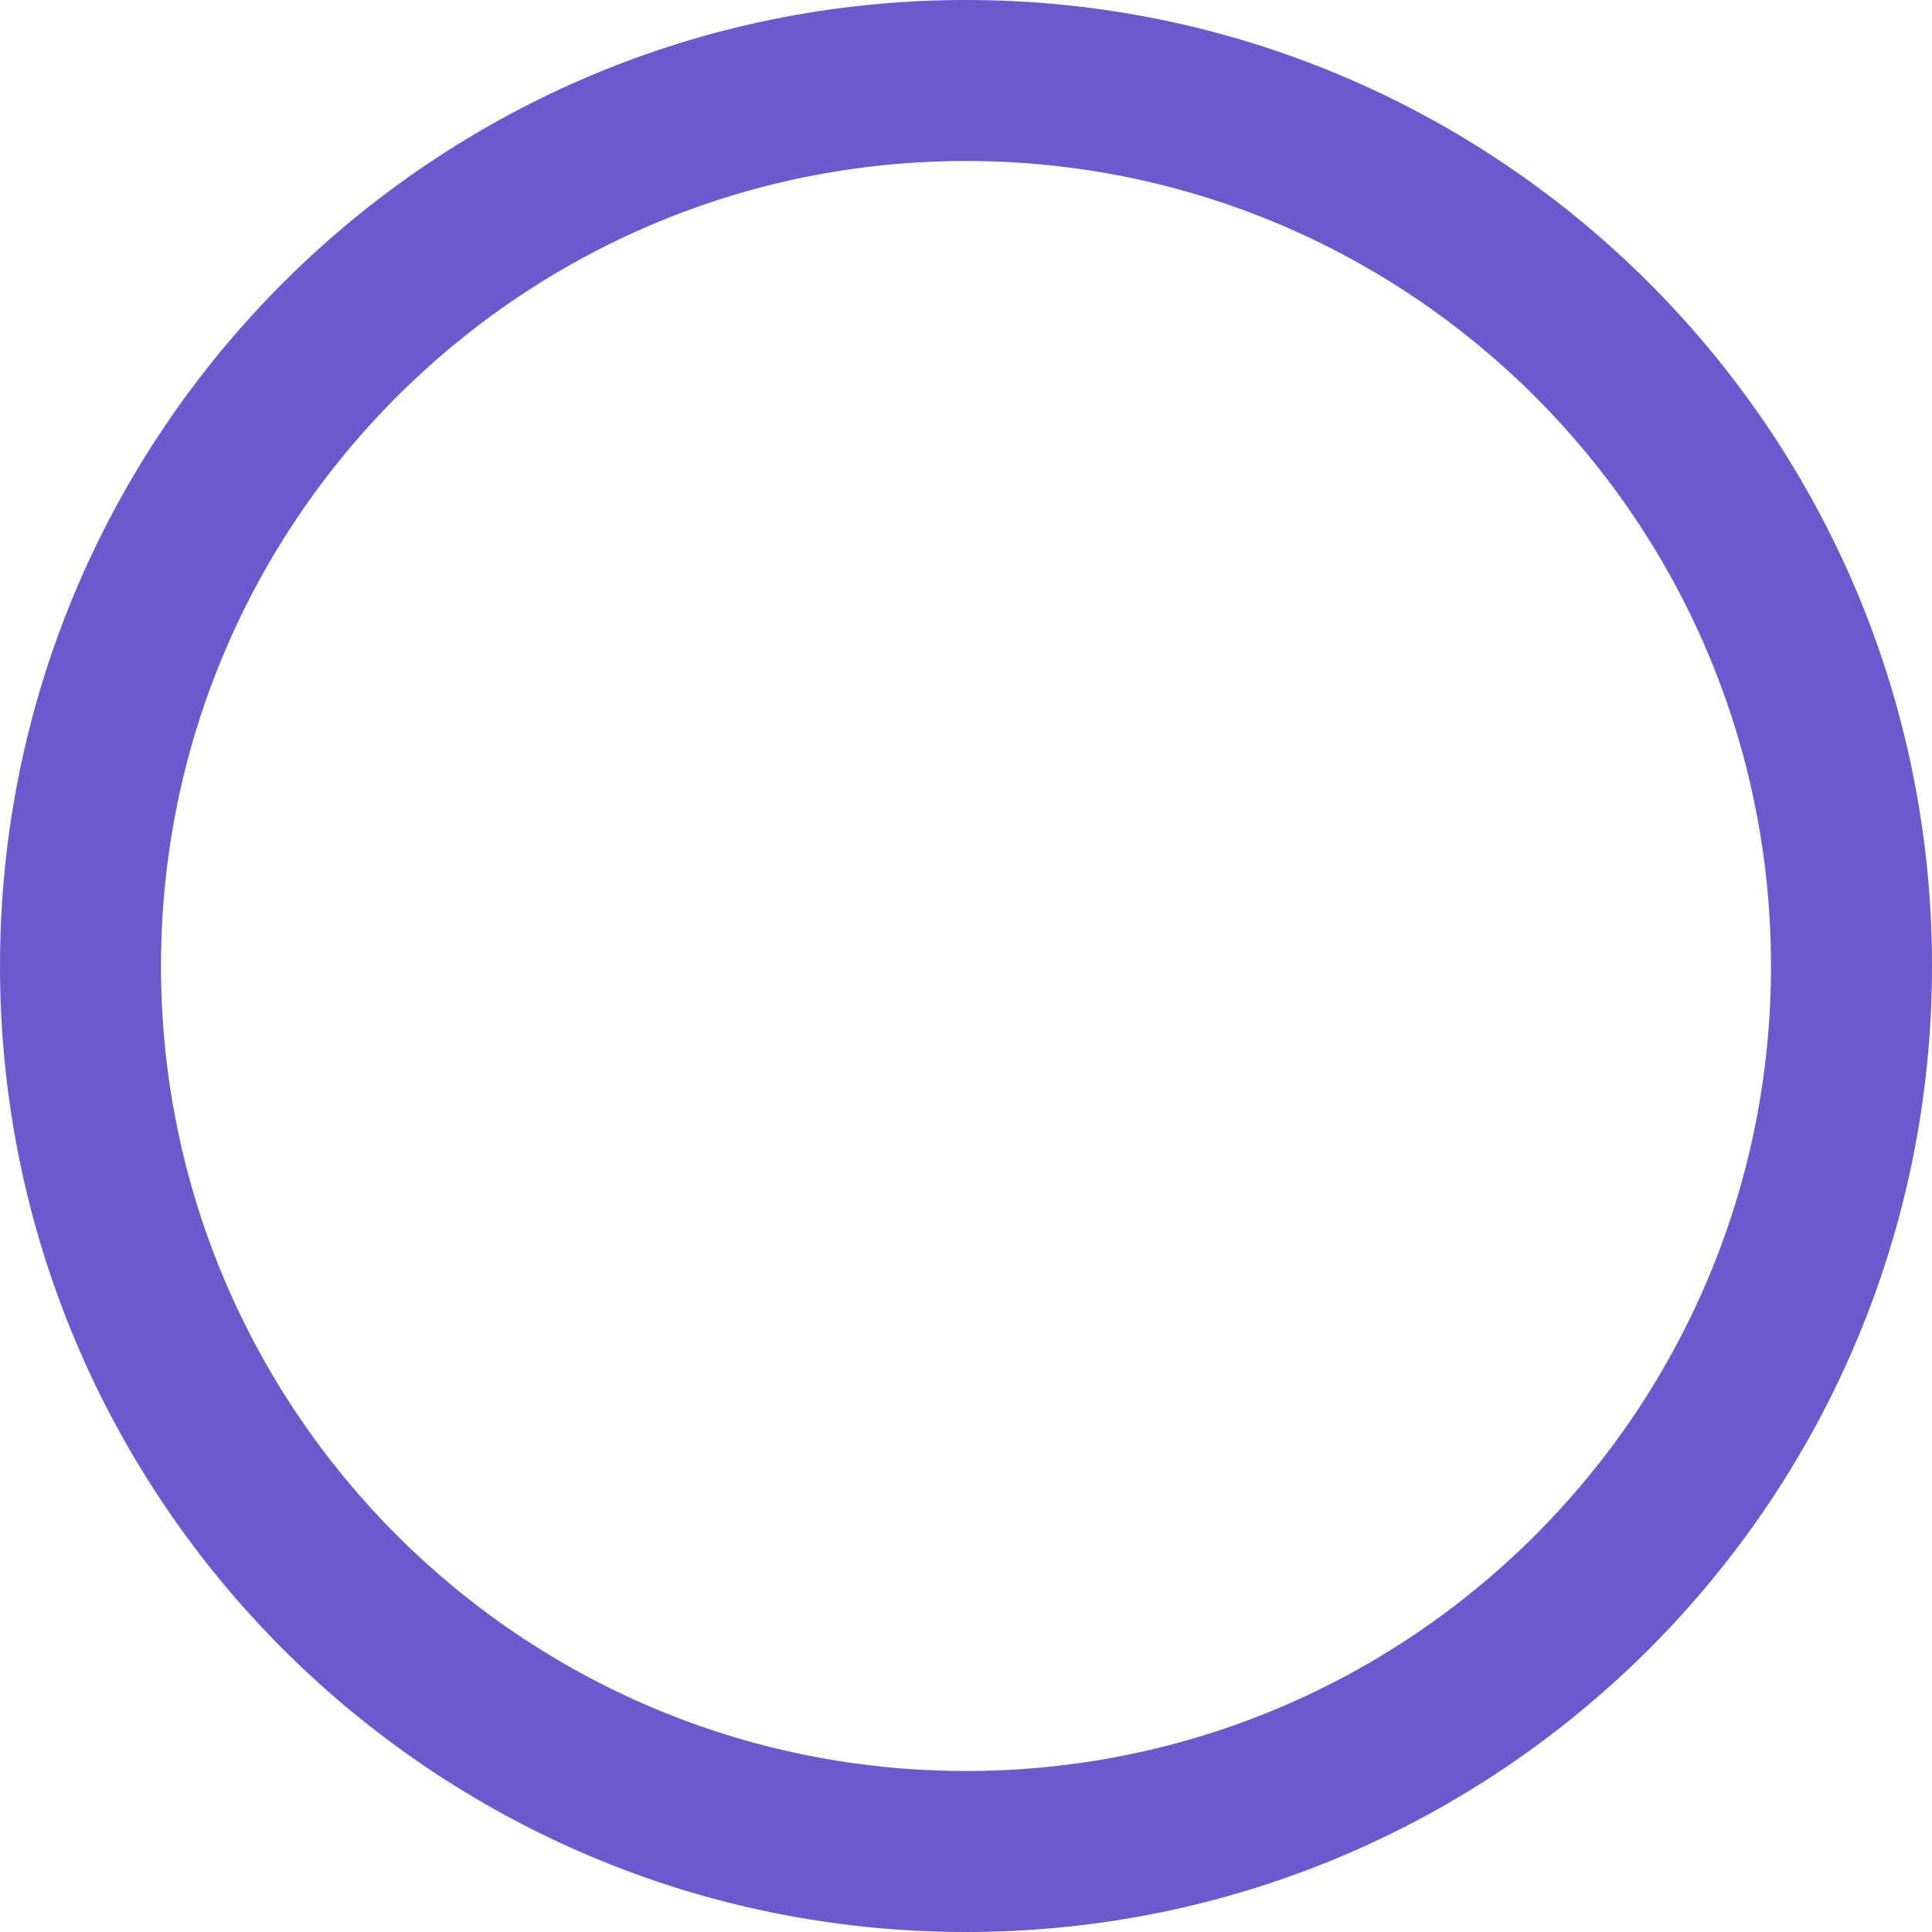
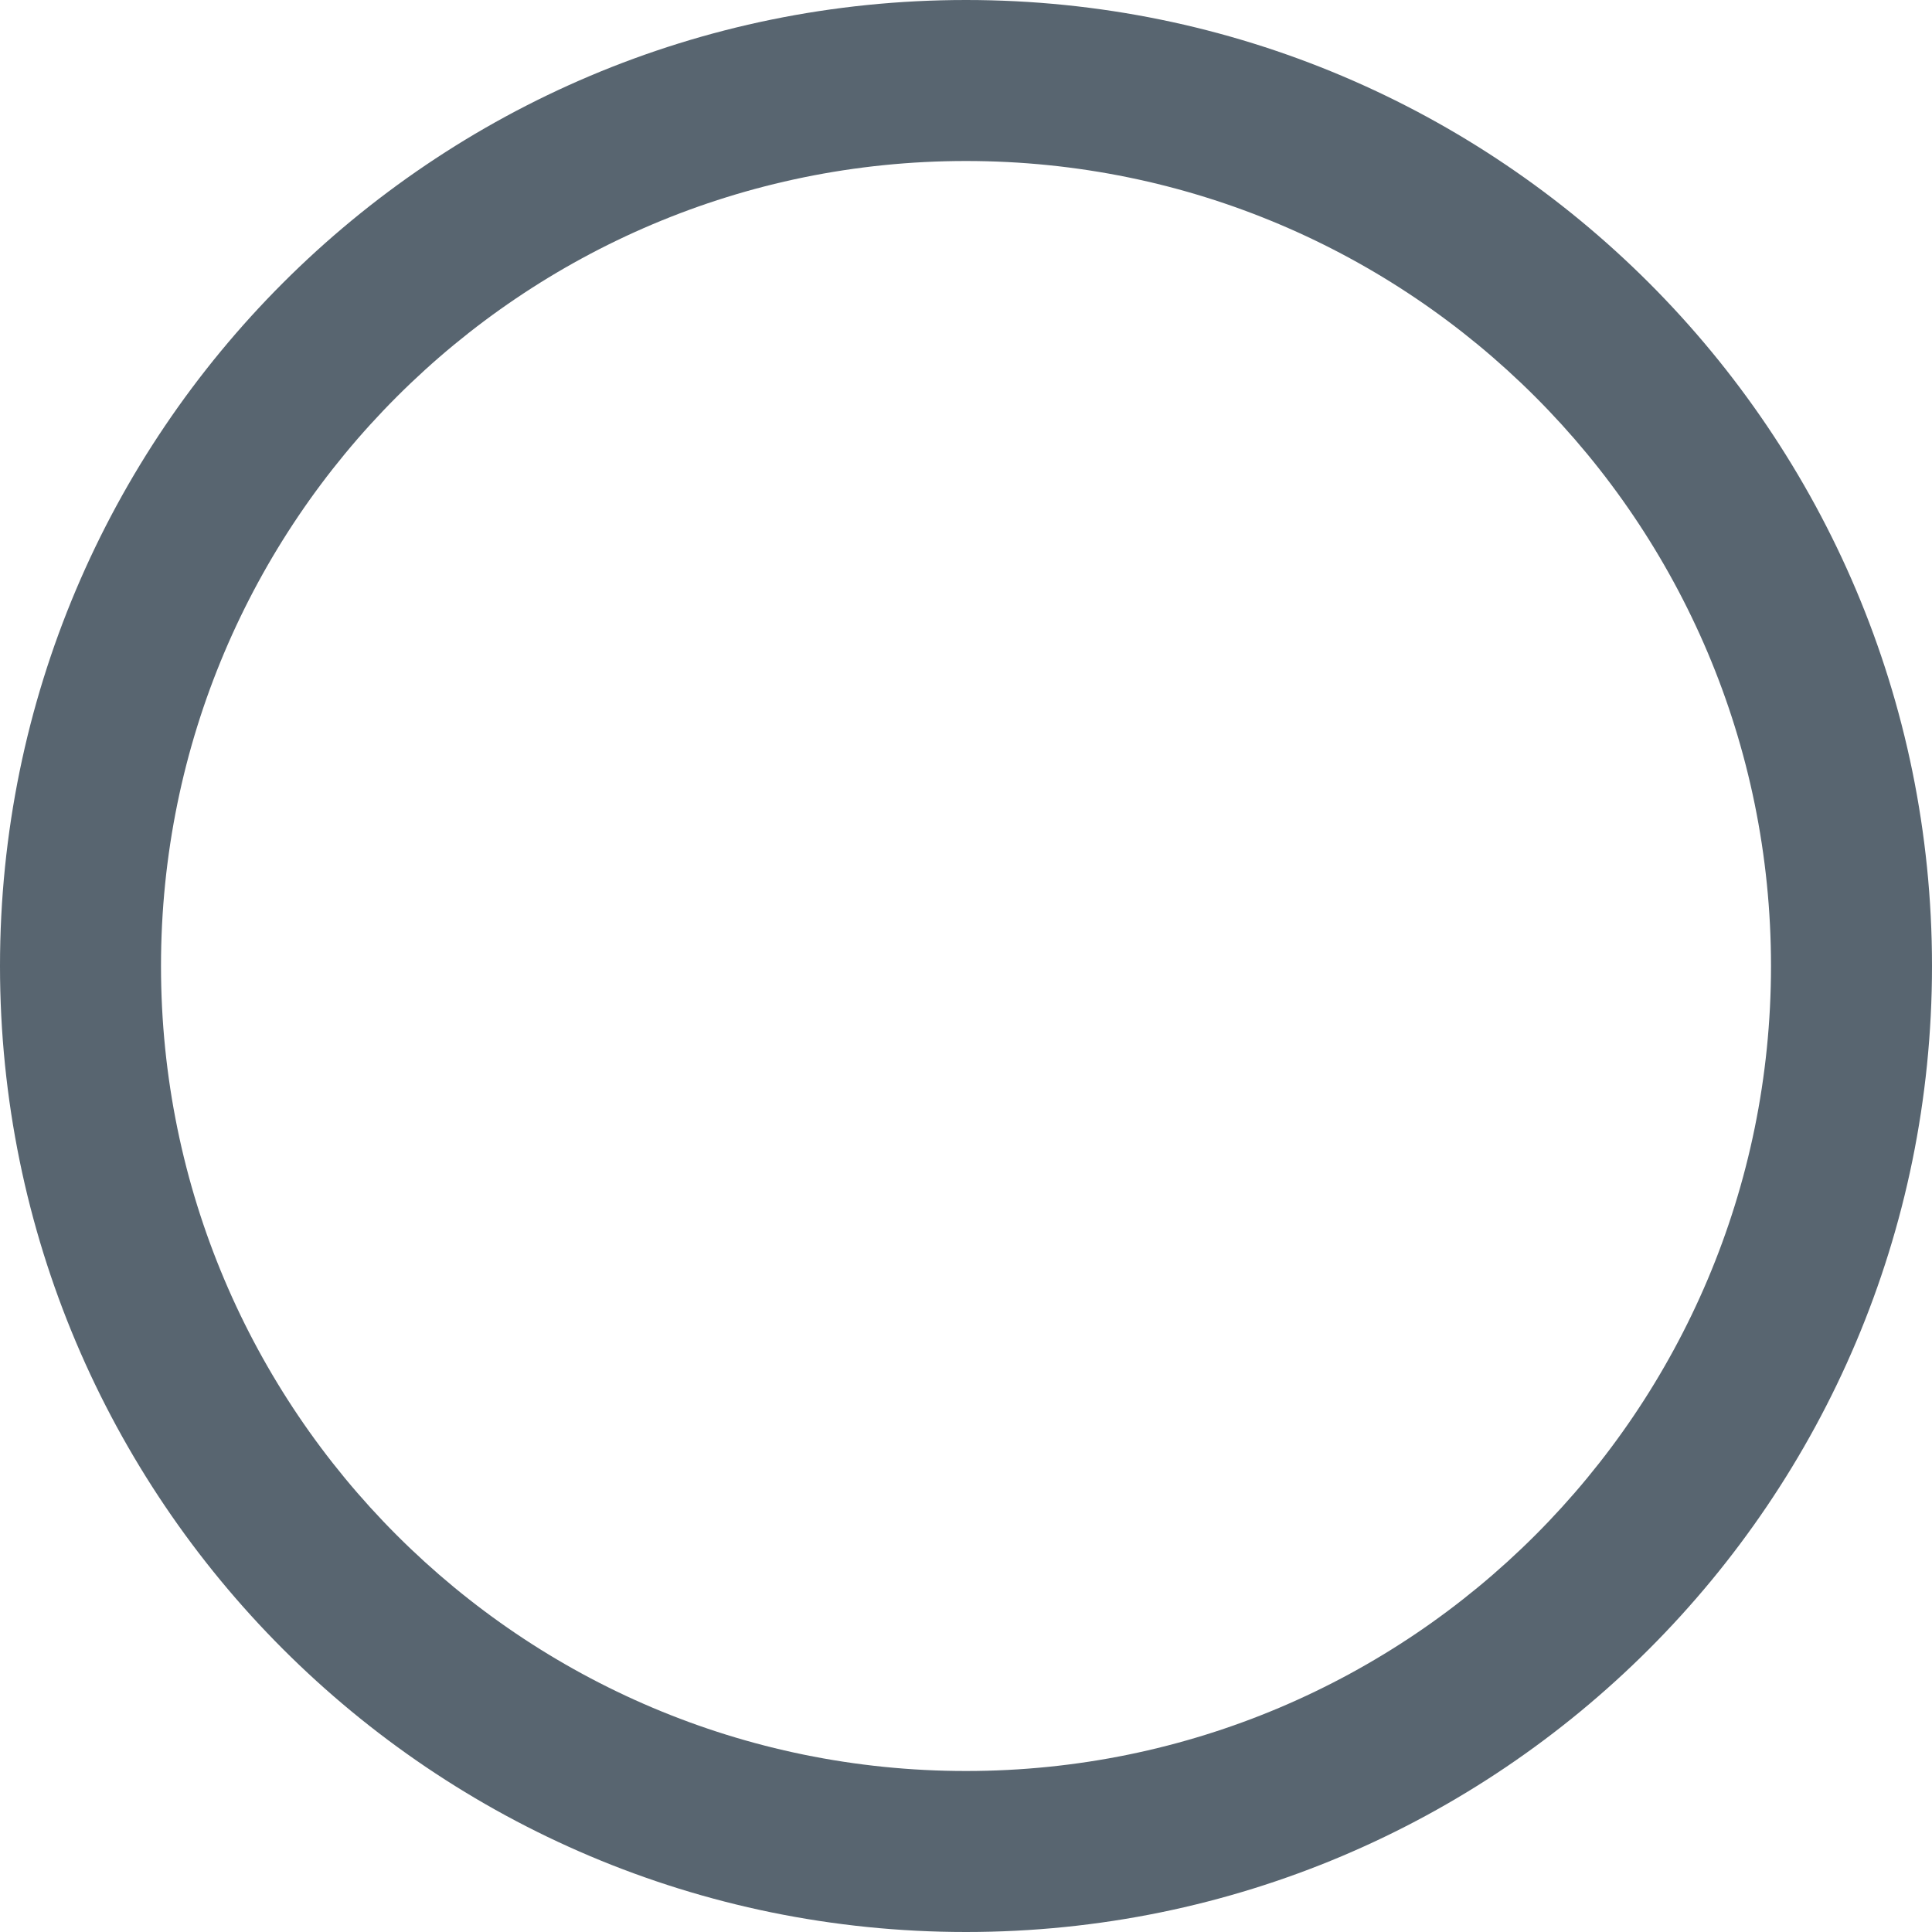
<svg xmlns="http://www.w3.org/2000/svg" id="Outline" viewBox="0 0 24 24" width="512" height="512">
-   <path fill="#6a5acd" d="M12,0A12,12,0,1,0,24,12,12,12,0,0,0,12,0Zm0,22A10,10,0,1,1,22,12,10,10,0,0,1,12,22Z" />
+   <path fill="#586570" d="M12,0A12,12,0,1,0,24,12,12,12,0,0,0,12,0Zm0,22A10,10,0,1,1,22,12,10,10,0,0,1,12,22Z" />
</svg>
